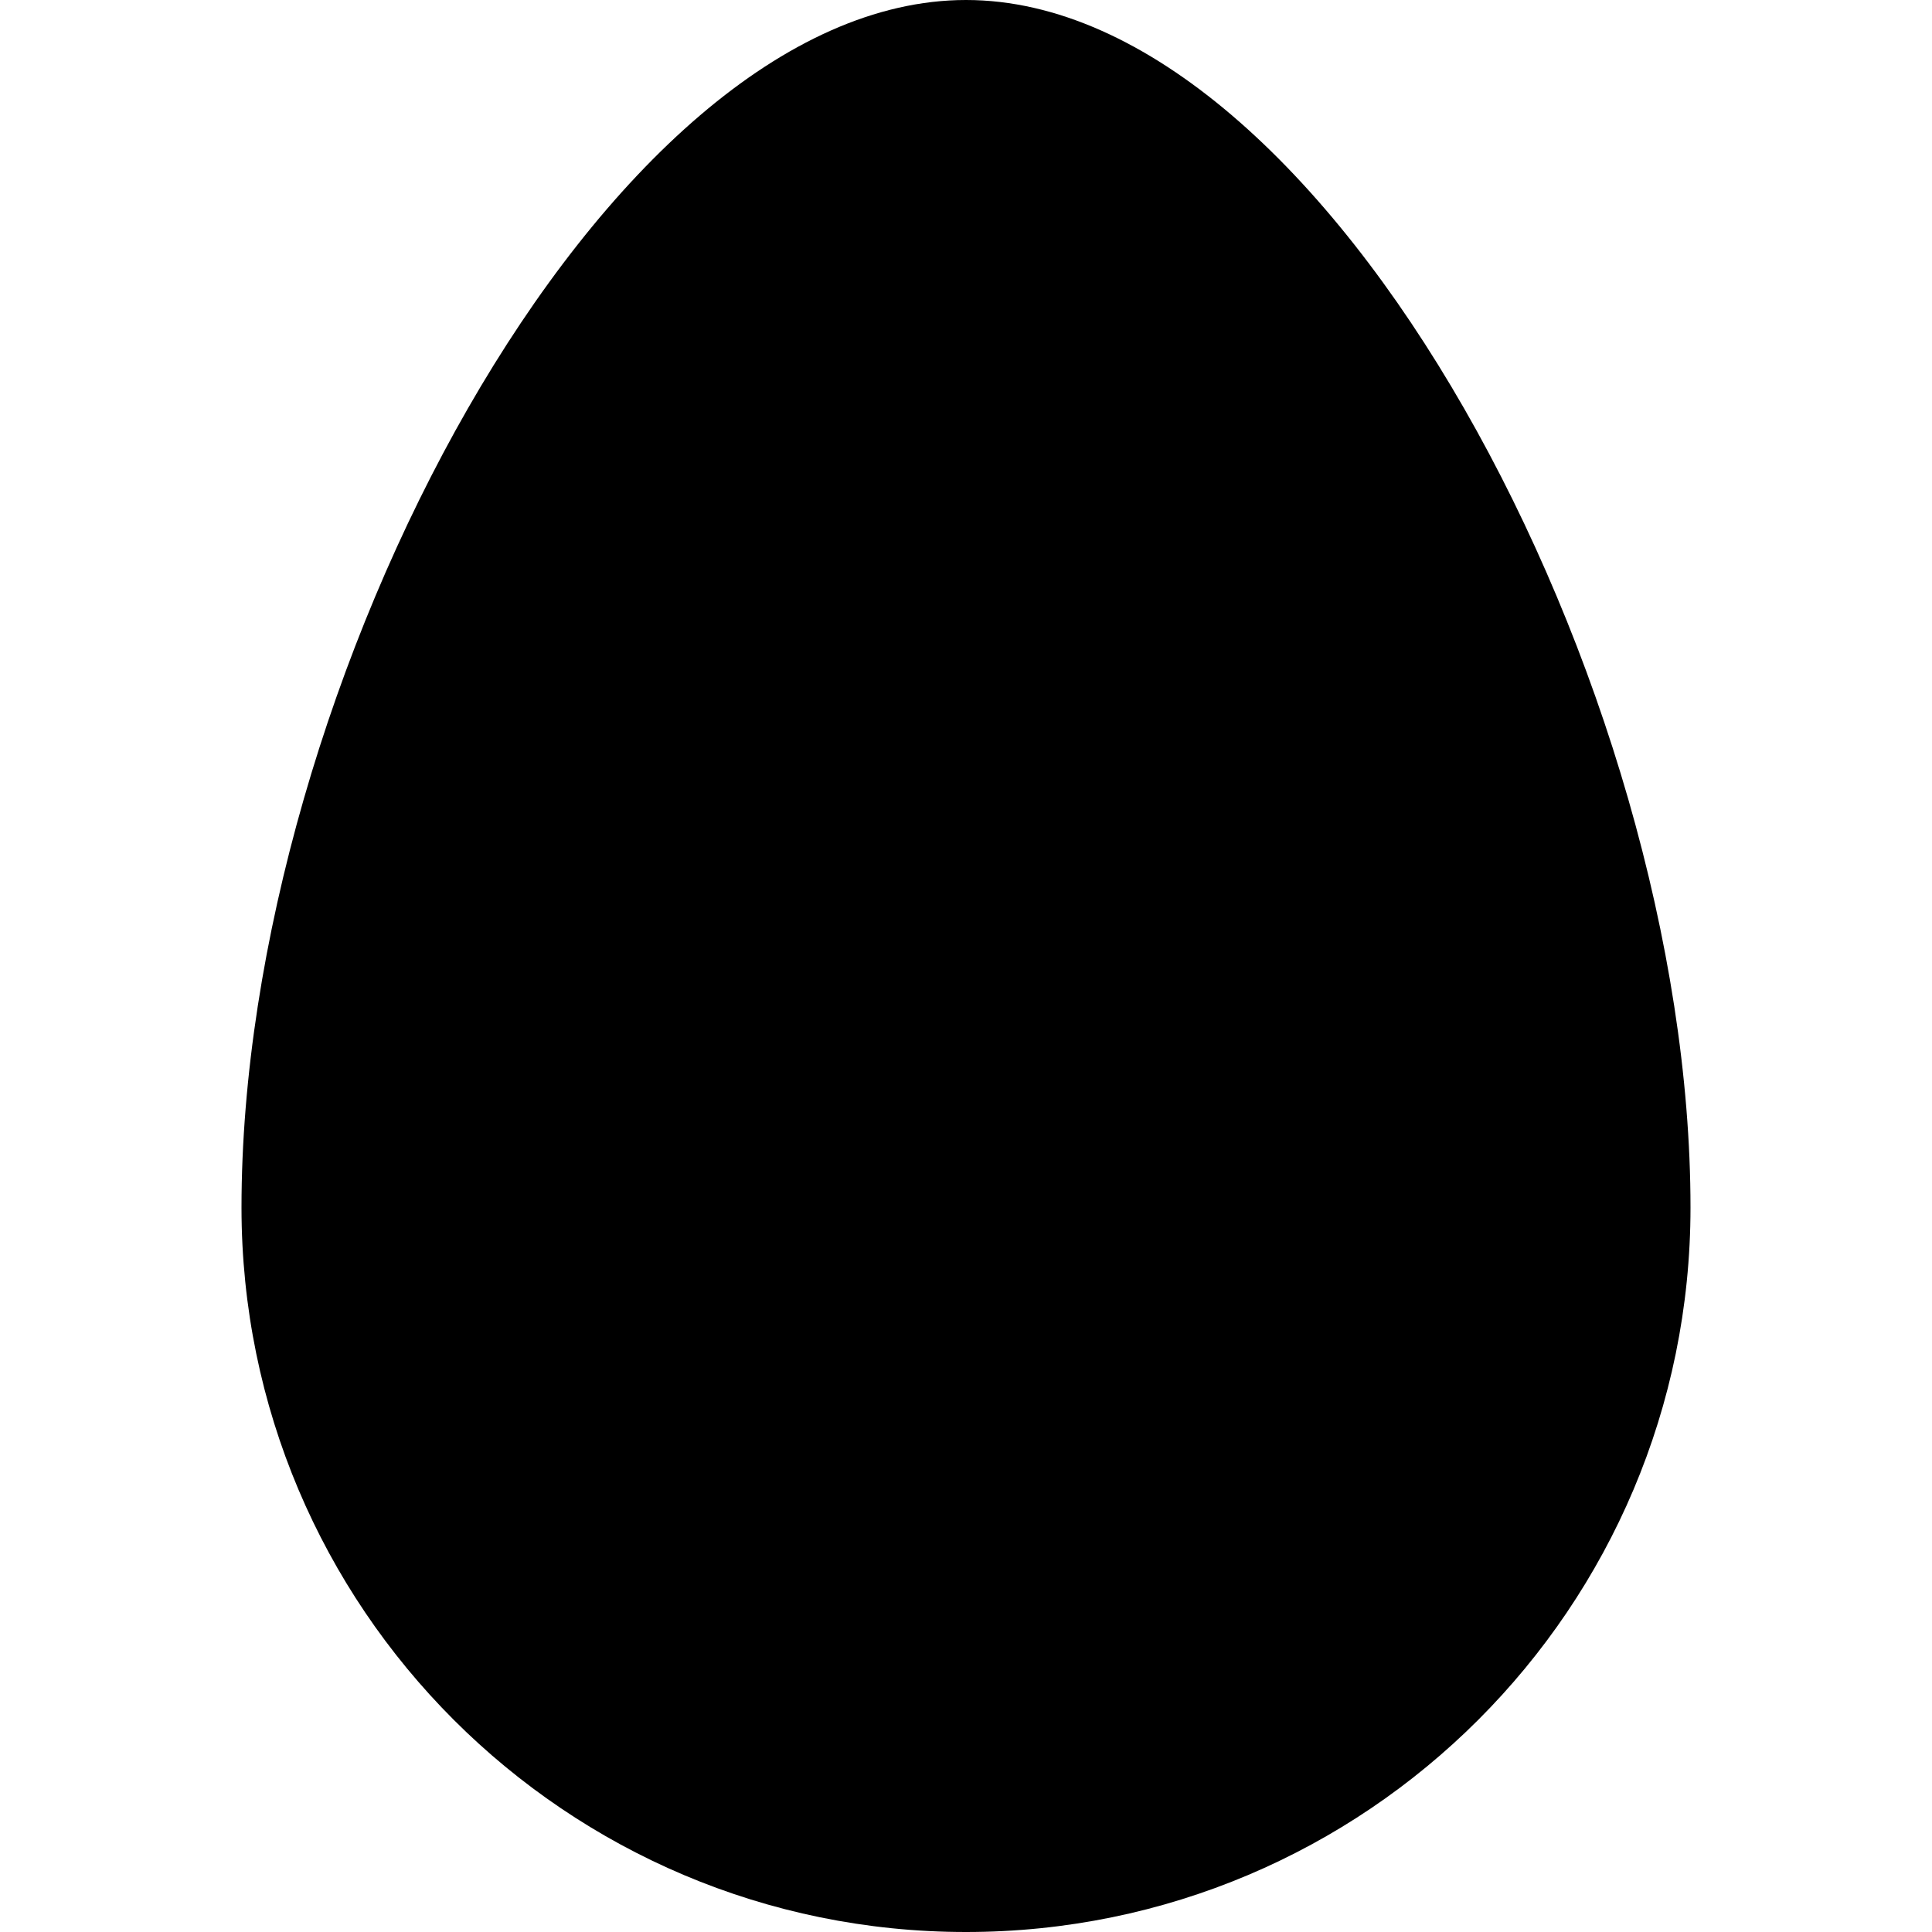
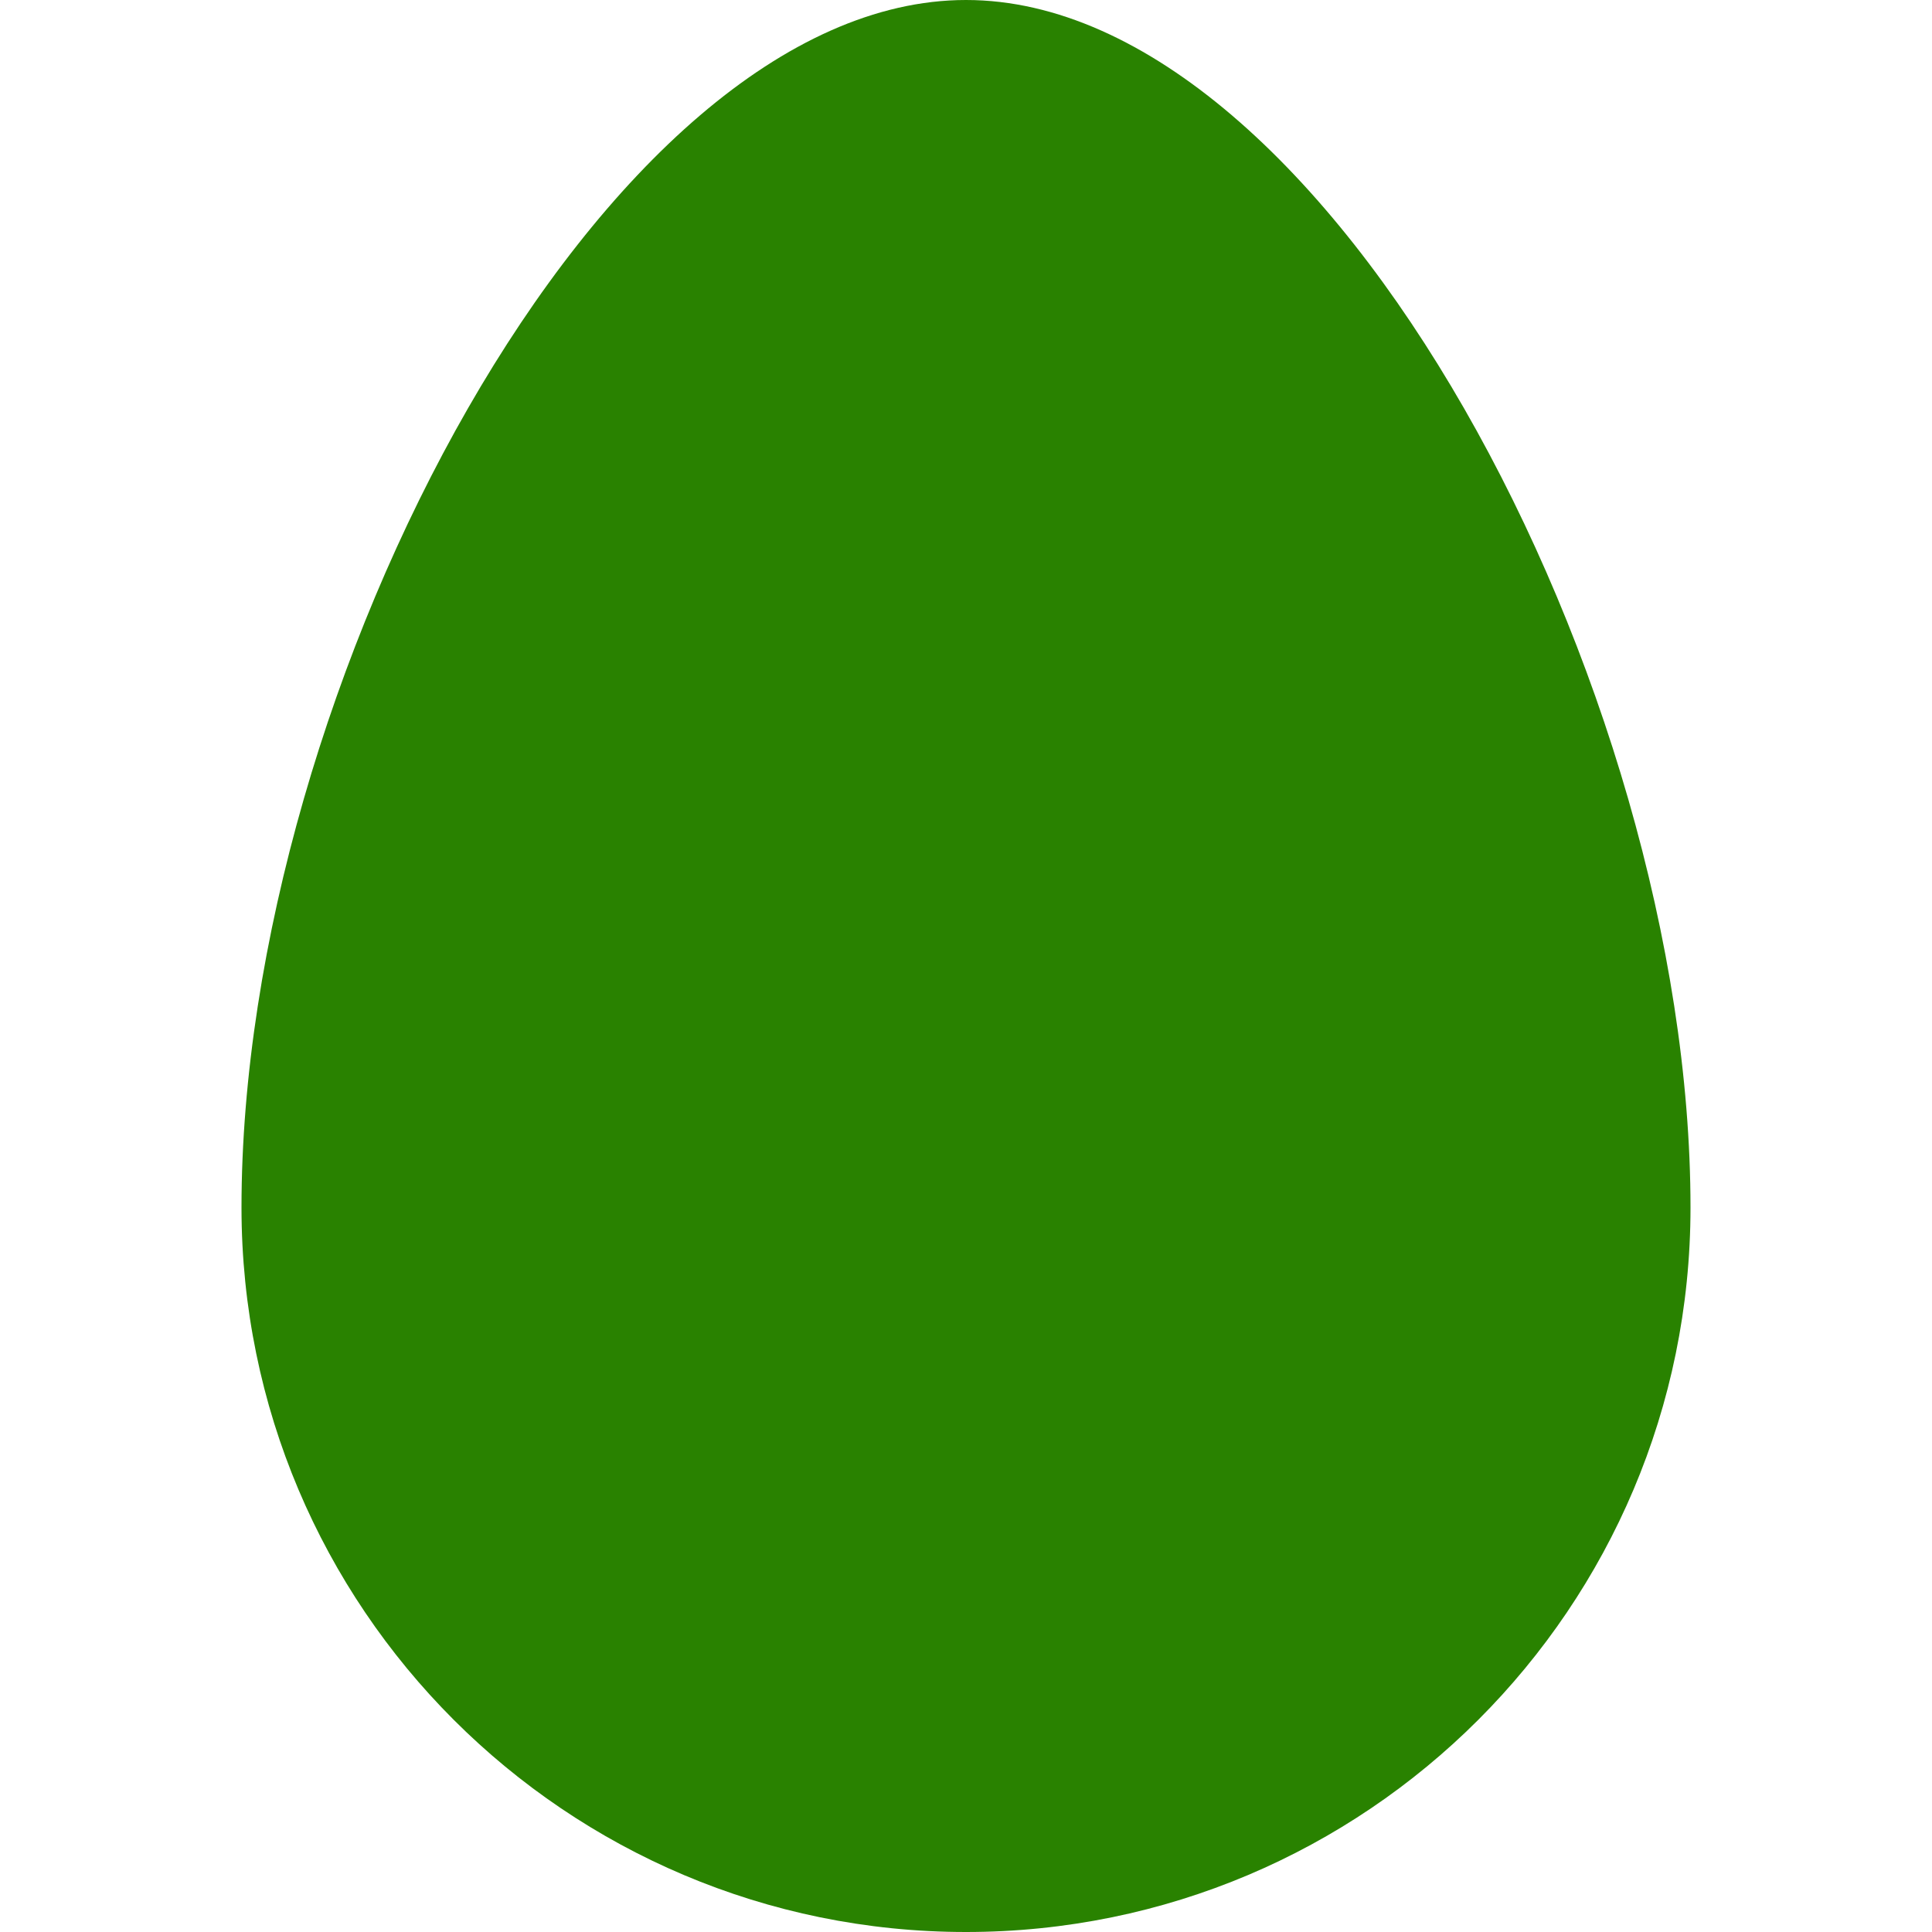
- <svg xmlns="http://www.w3.org/2000/svg" width="16" height="16" fill="currentColor" class="bi bi-egg-fill" viewBox="0 0 16 16">
+ <svg xmlns="http://www.w3.org/2000/svg" width="16" height="16" fill="currentColor" class="bi bi-egg-fill" viewBox="0 0 16 16" style="color: #298200;">
  <path d="M14 10a6 6 0 0 1-12 0C2 5.686 5 0 8 0s6 5.686 6 10" />
</svg>
